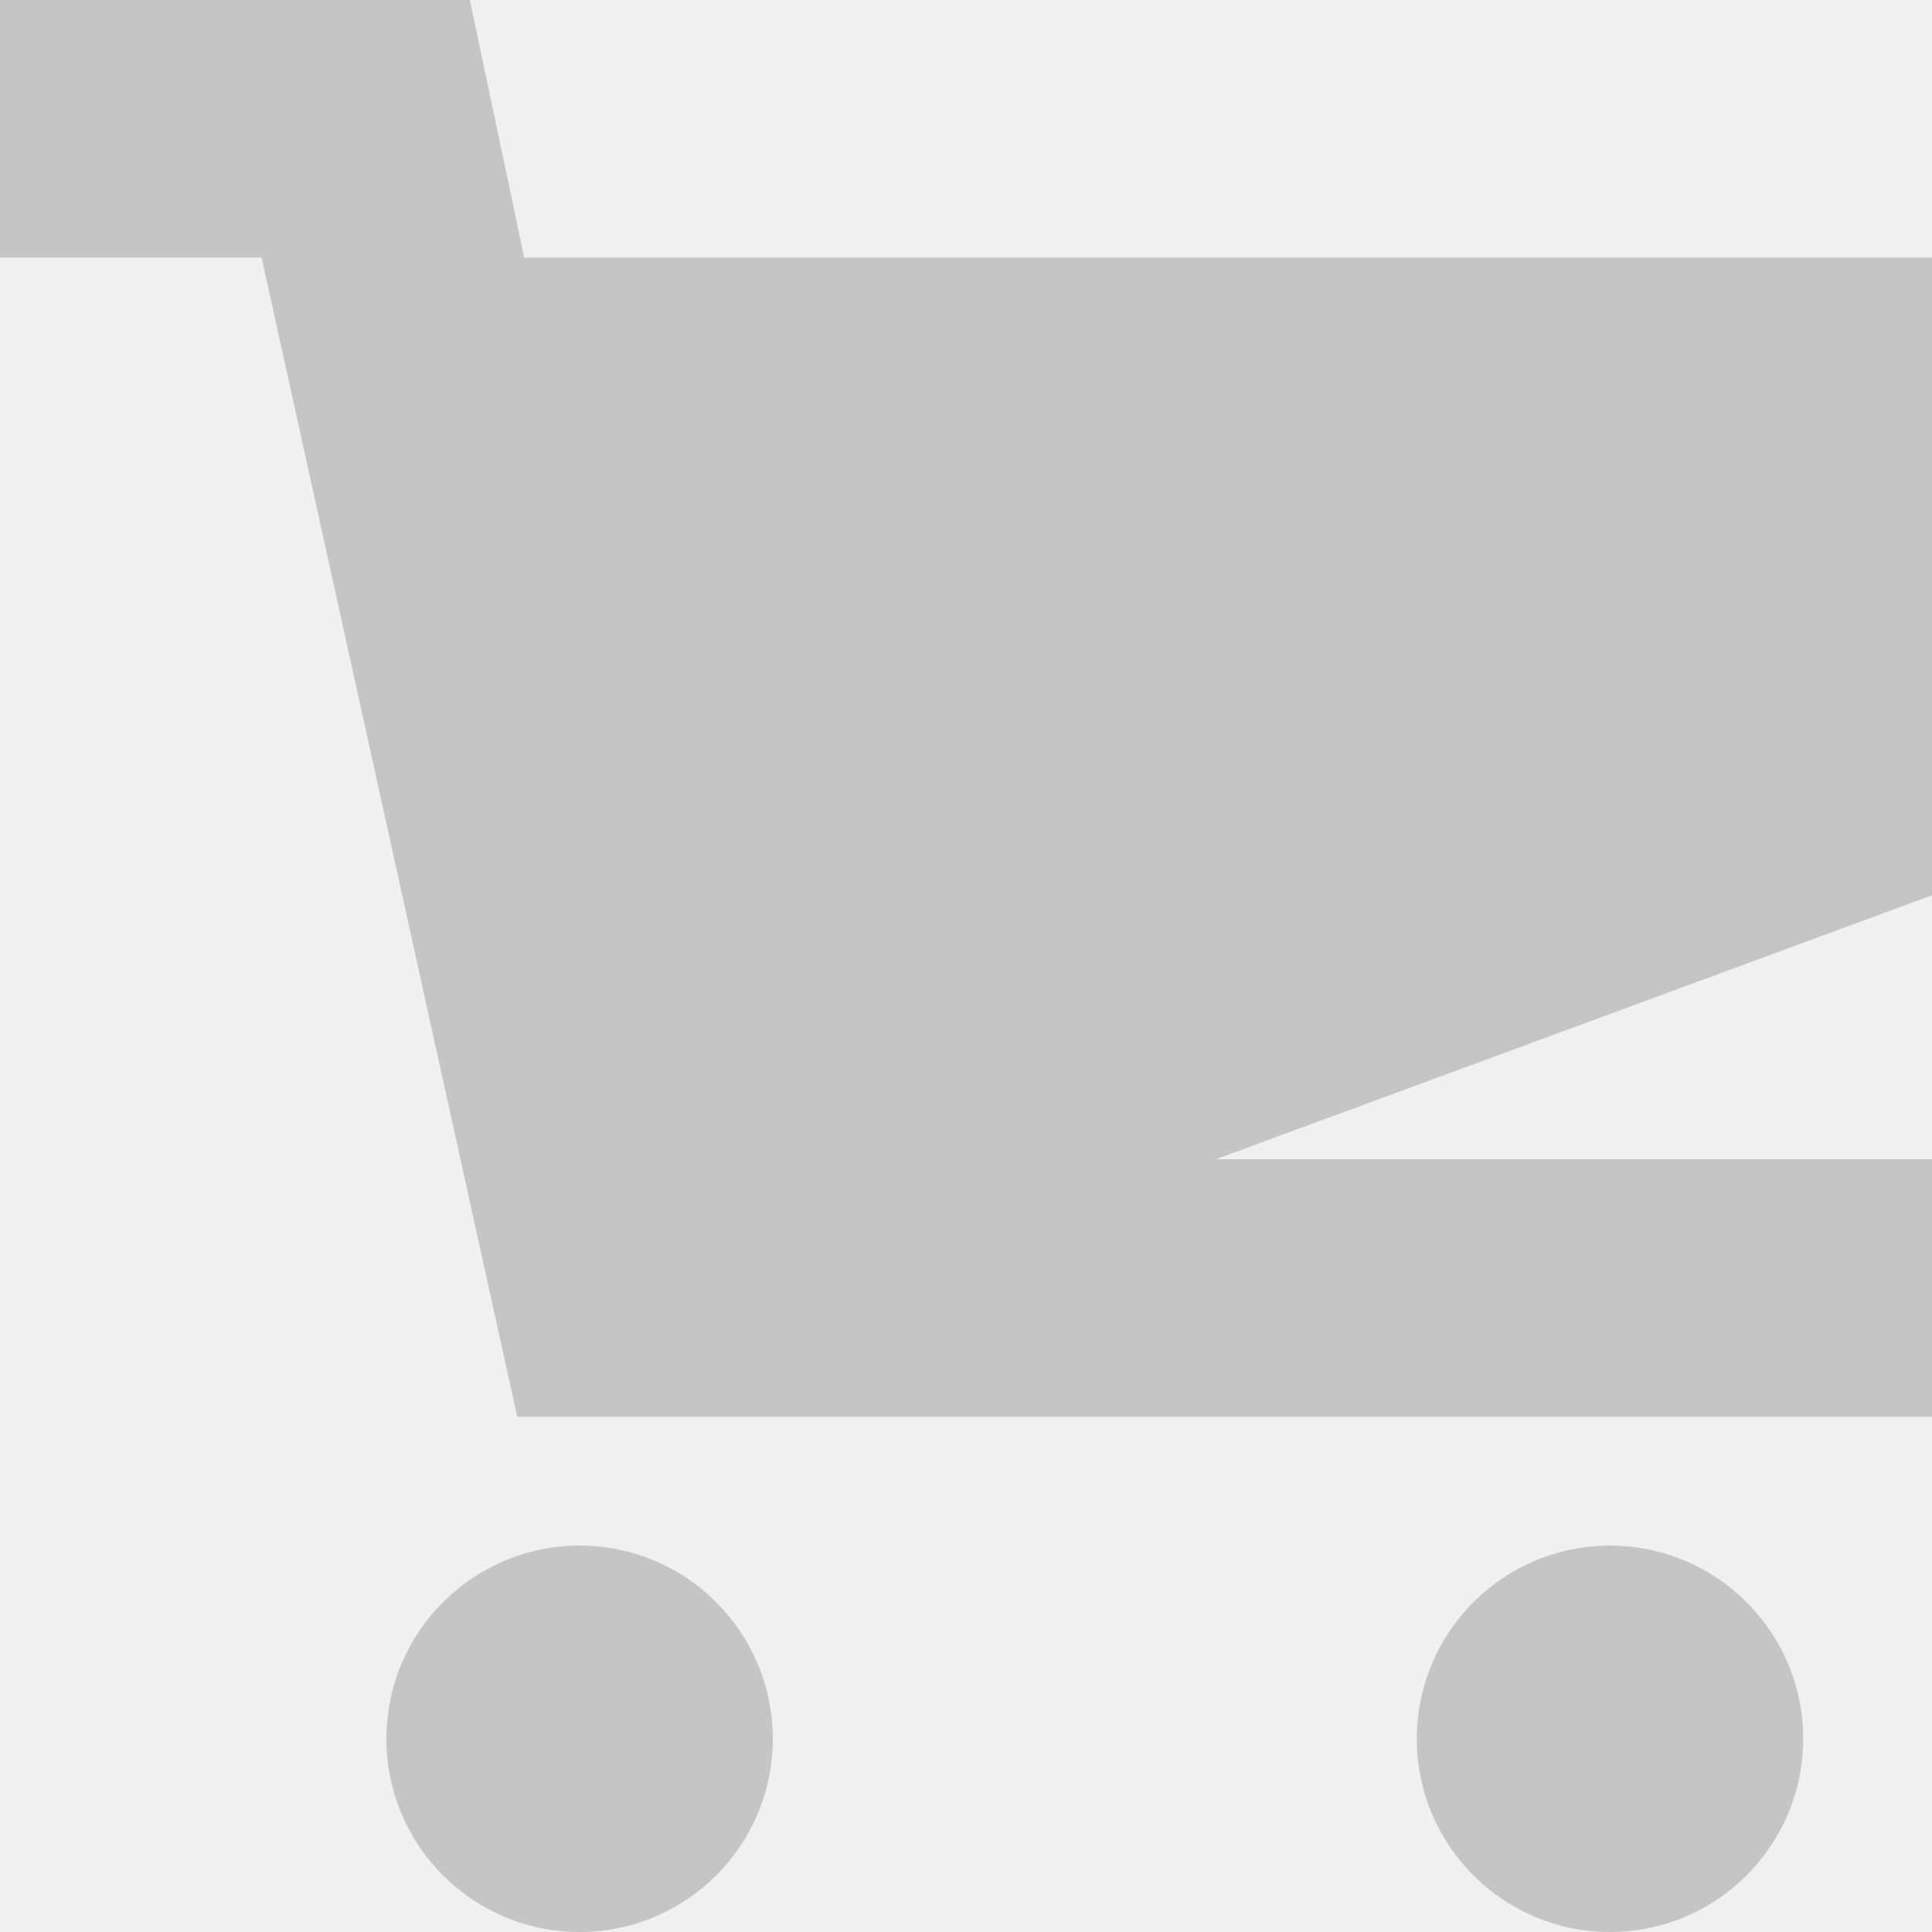
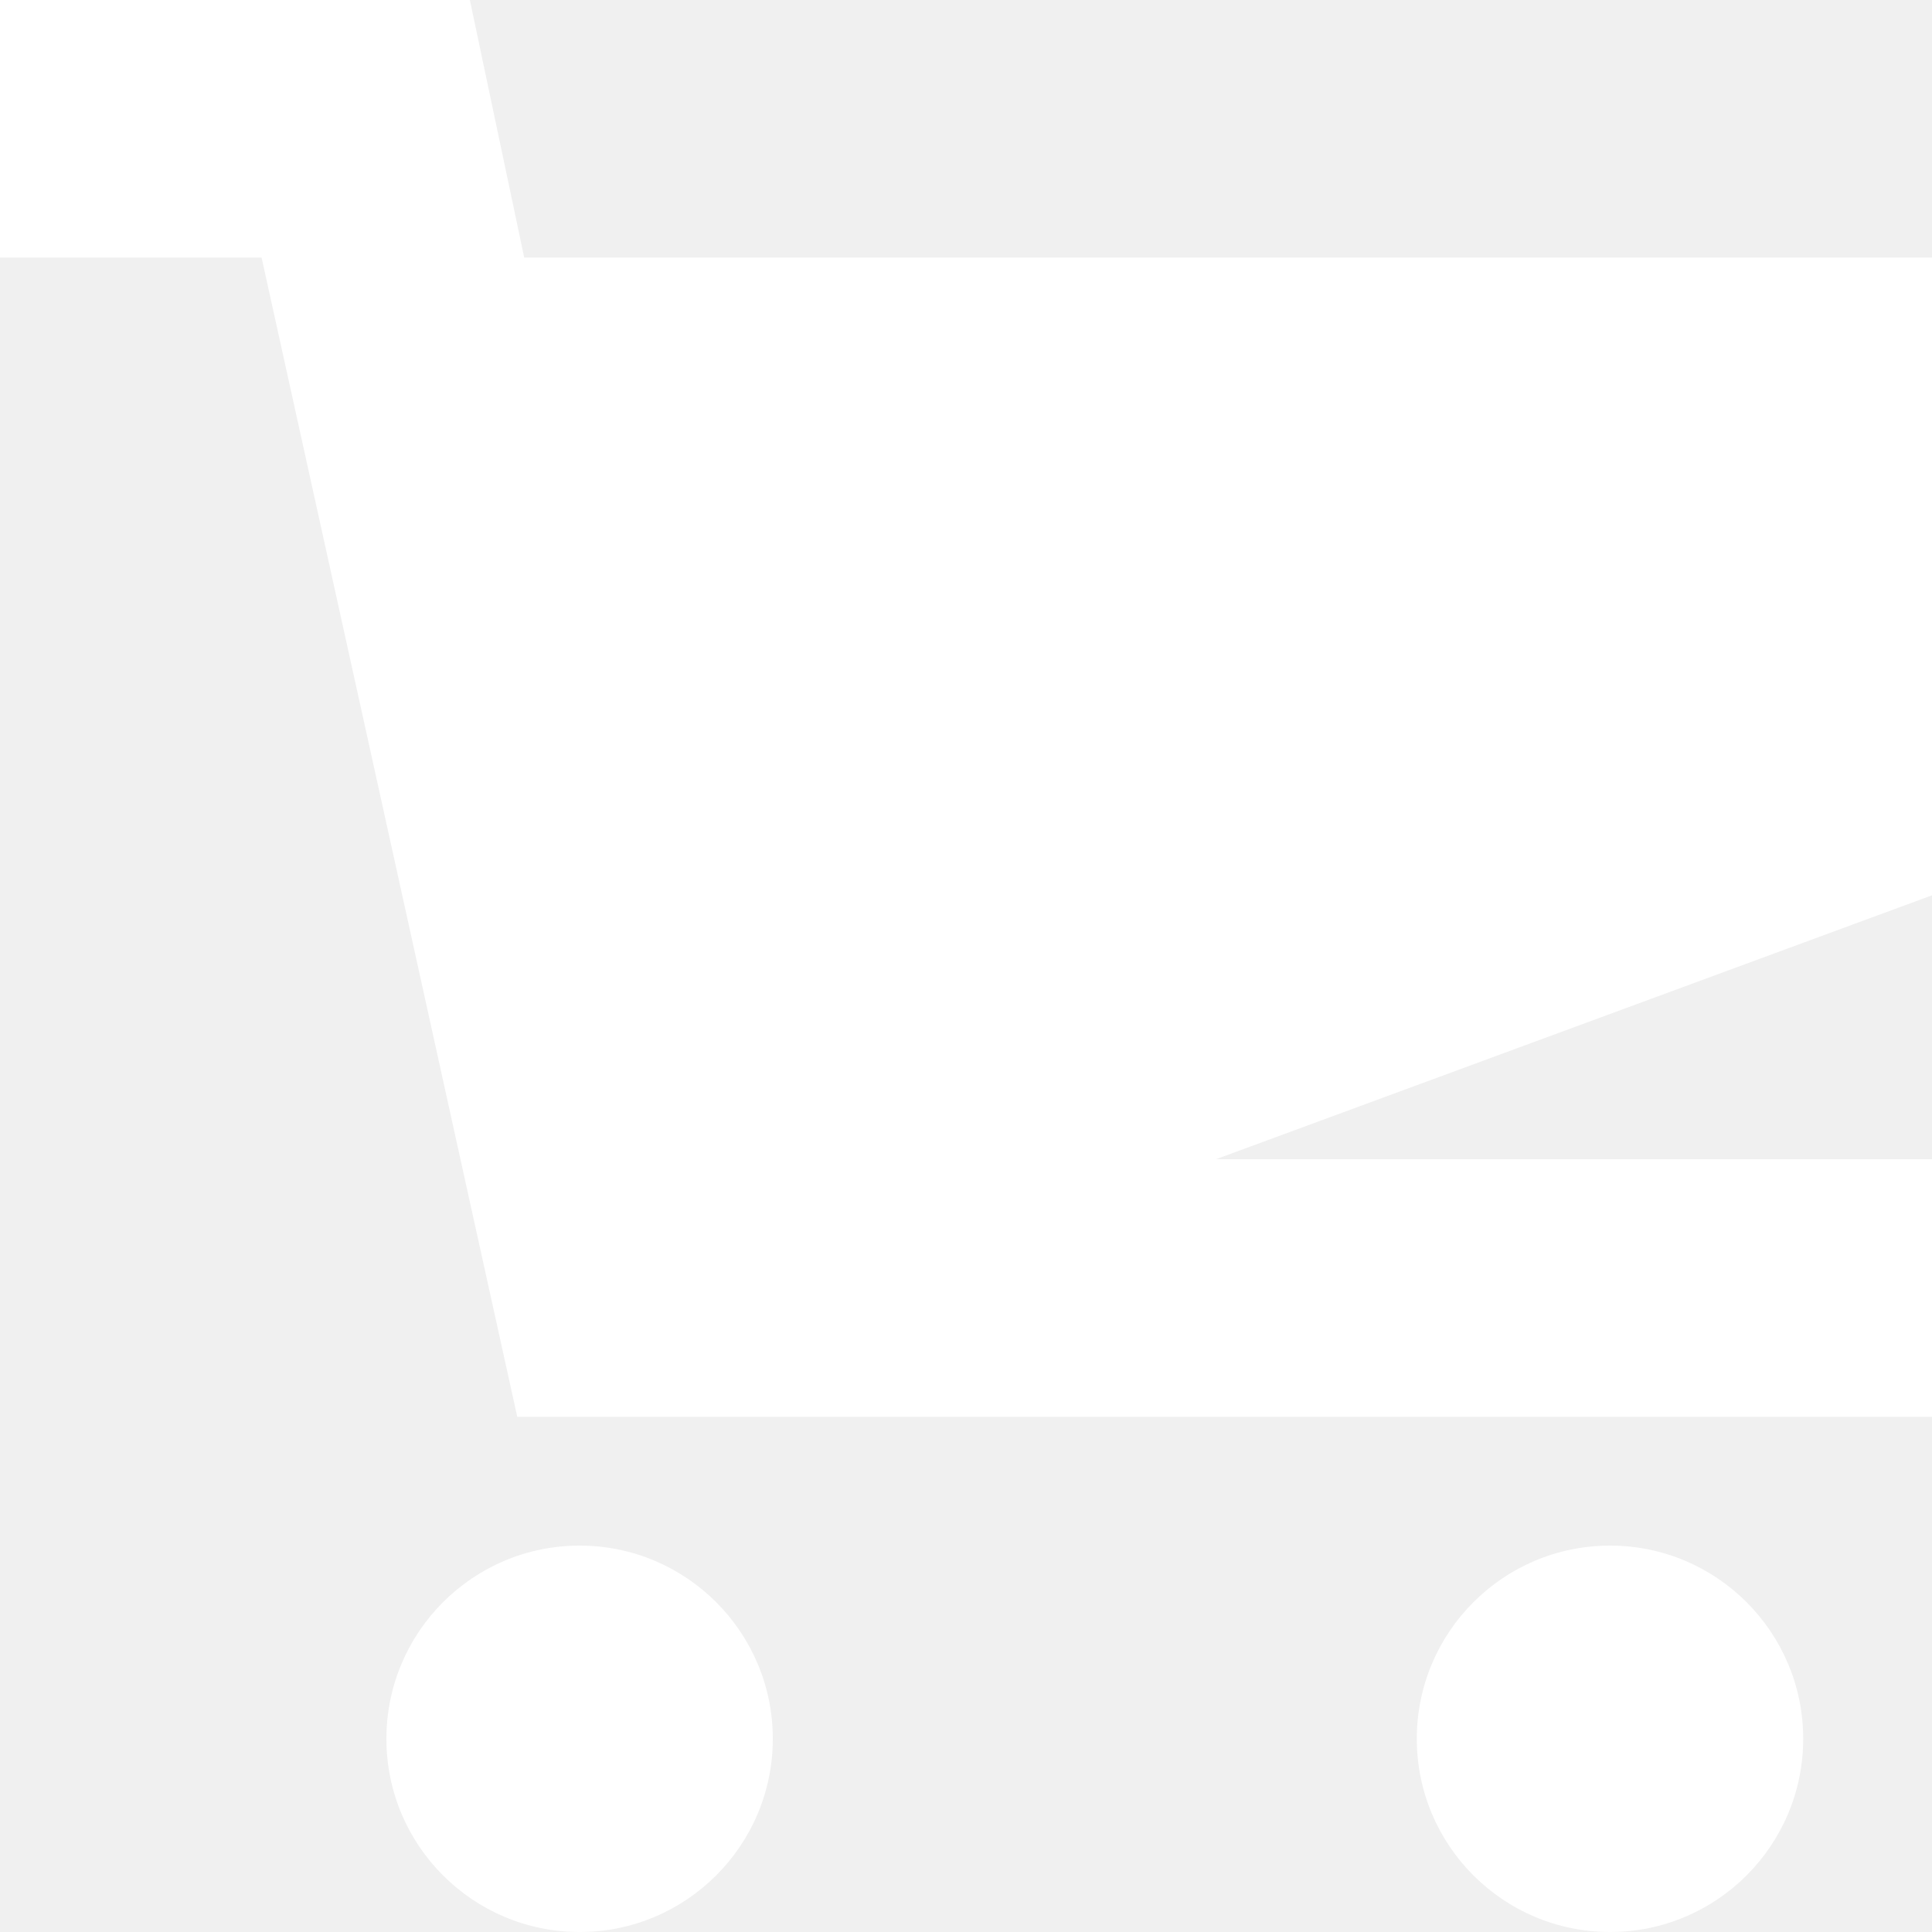
- <svg xmlns="http://www.w3.org/2000/svg" width="15" height="15" viewBox="0 0 15 15" fill="none">
-   <path d="M4.5 15C5.328 15 6 14.328 6 13.5C6 12.672 5.328 12 4.5 12C3.672 12 3 12.672 3 13.5C3 14.328 3.672 15 4.5 15Z" fill="#C5C5C5" />
-   <path d="M12.5 15C13.328 15 14 14.328 14 13.5C14 12.672 13.328 12 12.5 12C11.672 12 11 12.672 11 13.5C11 14.328 11.672 15 12.5 15Z" fill="#C5C5C5" />
-   <path d="M15 2H4.07L3.648 0H0V2H2.031L4.016 11H15V9H9.441L15 6.951V2Z" fill="#C5C5C5" />
+ <svg xmlns="http://www.w3.org/2000/svg" width="15" height="15" viewBox="0 0 15 15" fill="#FFFFFF">
+   <path d="M4.5 15C5.328 15 6 14.328 6 13.5C6 12.672 5.328 12 4.5 12C3.672 12 3 12.672 3 13.5C3 14.328 3.672 15 4.5 15Z" fill="#FFFFFF" />
+   <path d="M12.5 15C13.328 15 14 14.328 14 13.5C14 12.672 13.328 12 12.5 12C11.672 12 11 12.672 11 13.5C11 14.328 11.672 15 12.5 15Z" fill="#FFFFFF" />
+   <path d="M15 2H4.07L3.648 0H0V2H2.031L4.016 11H15V9H9.441L15 6.951V2Z" fill="#FFFFFF" />
</svg>
